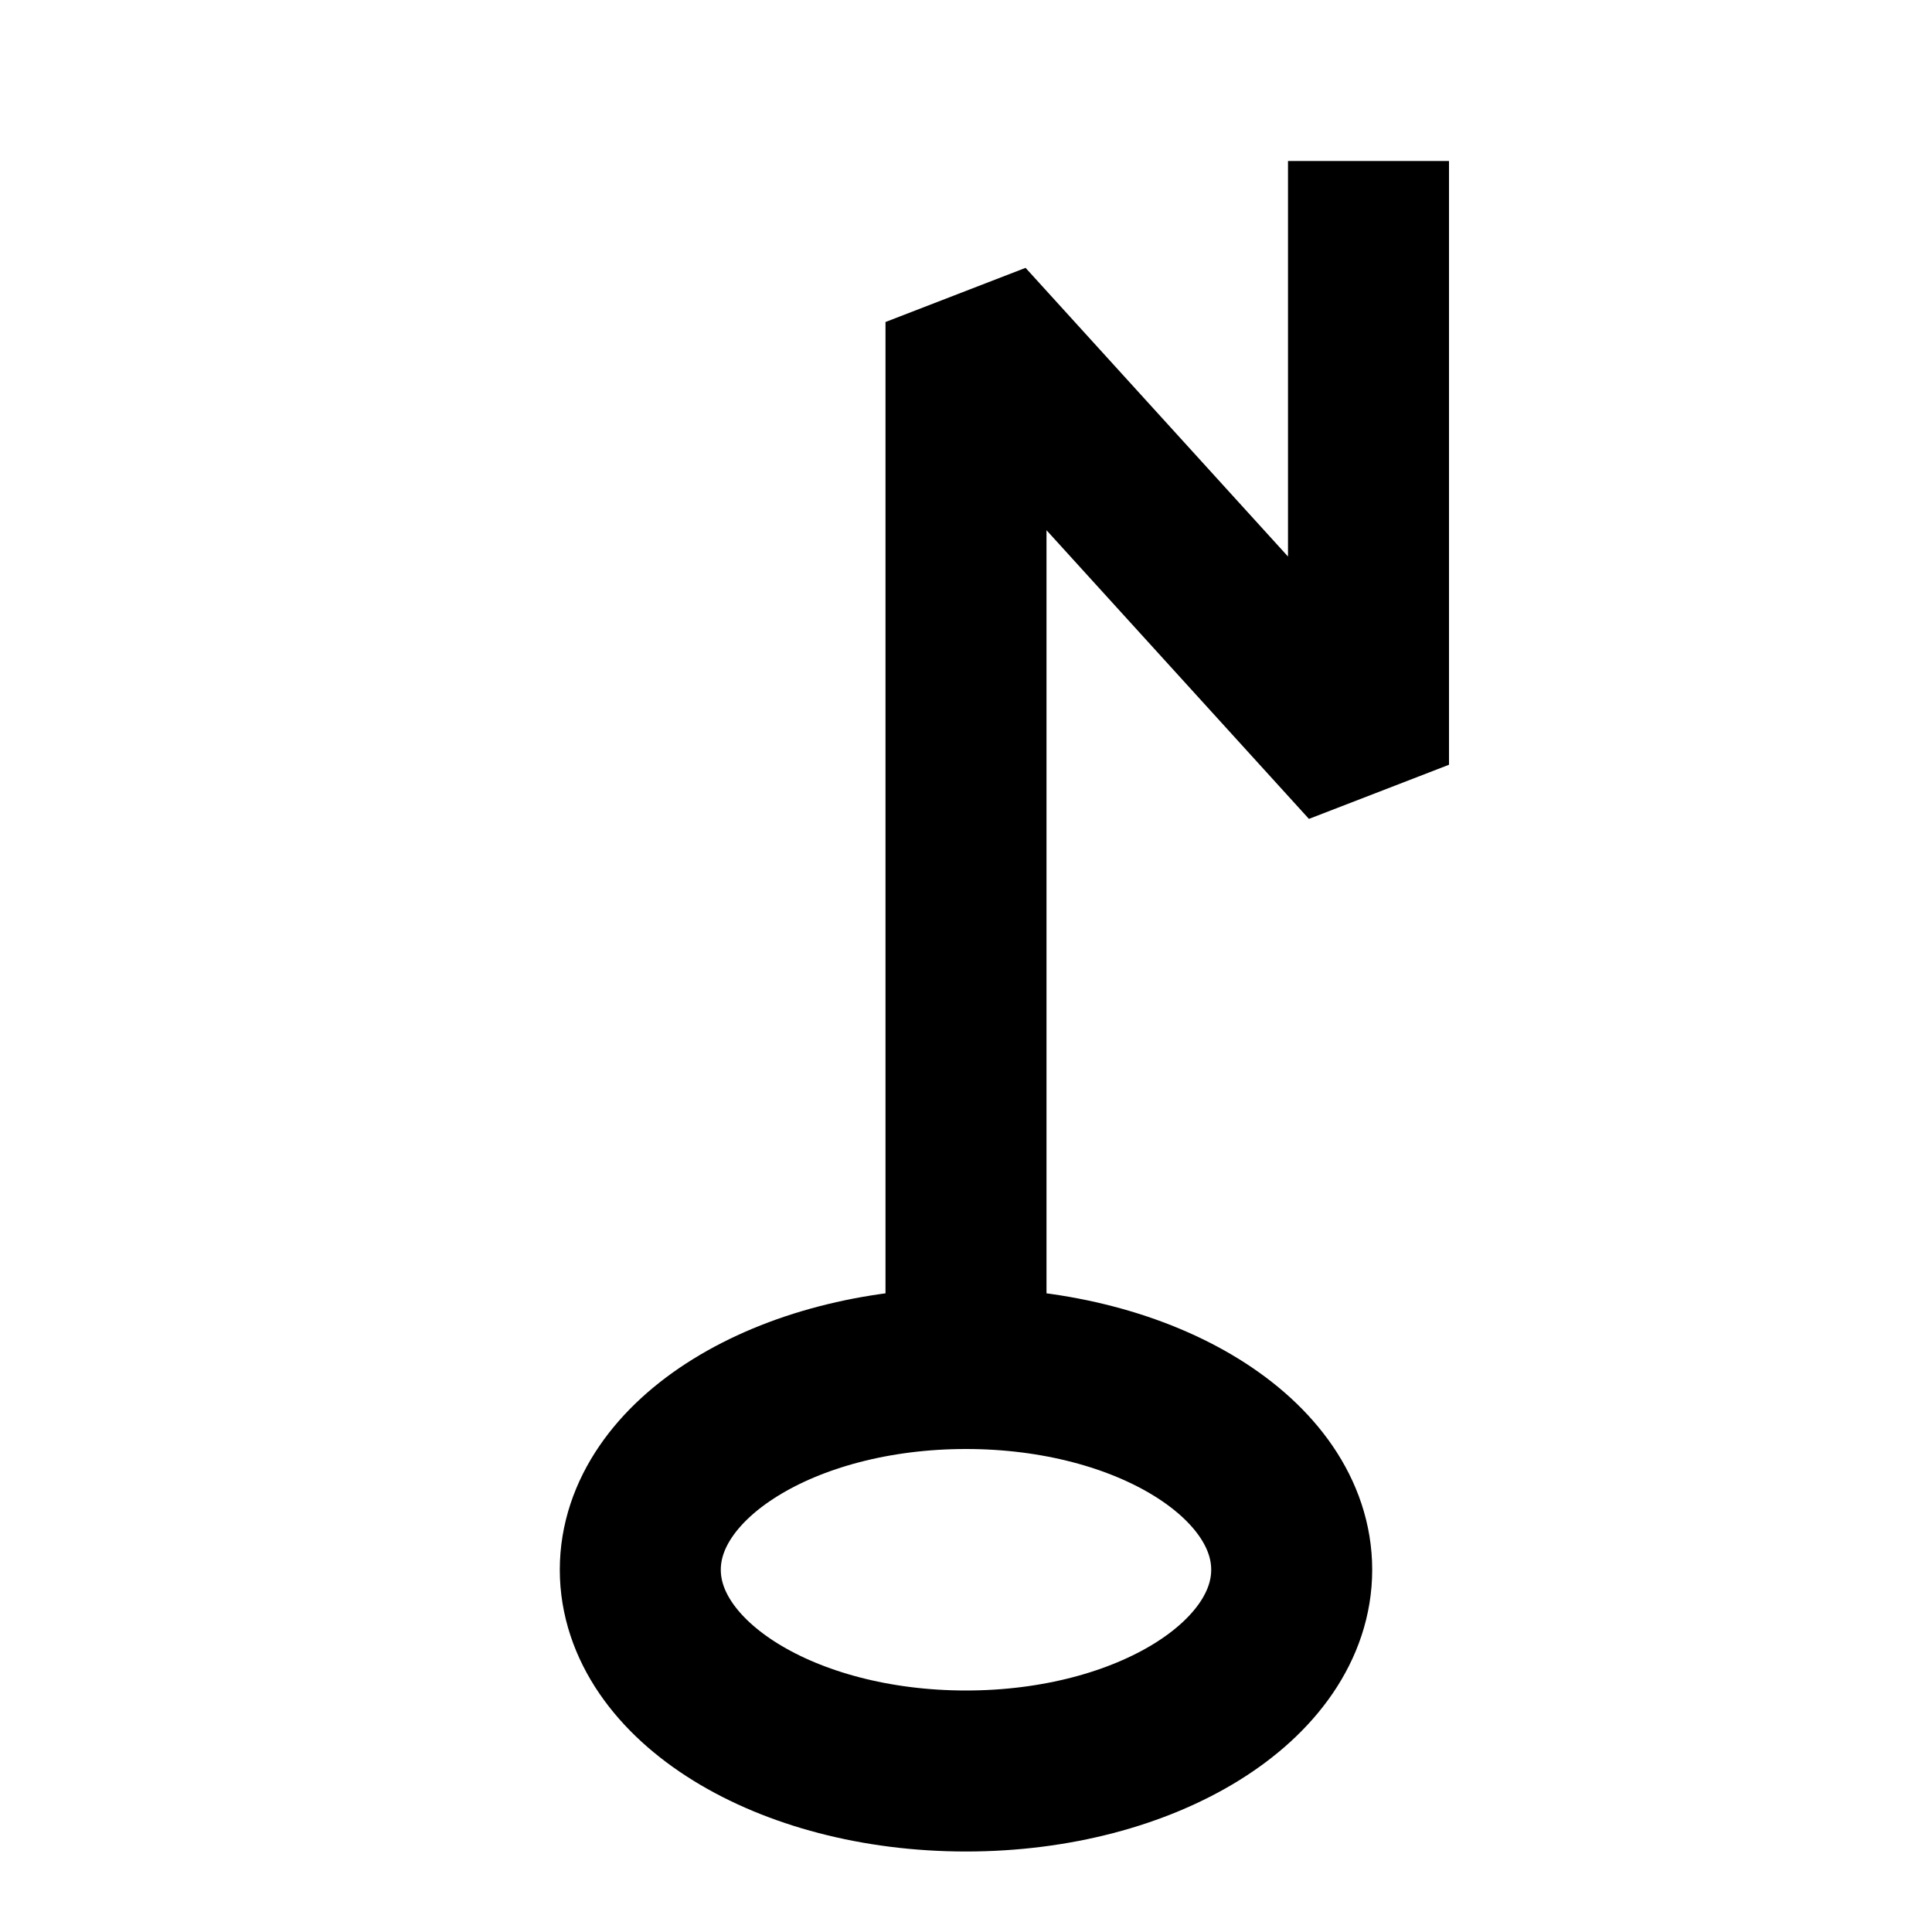
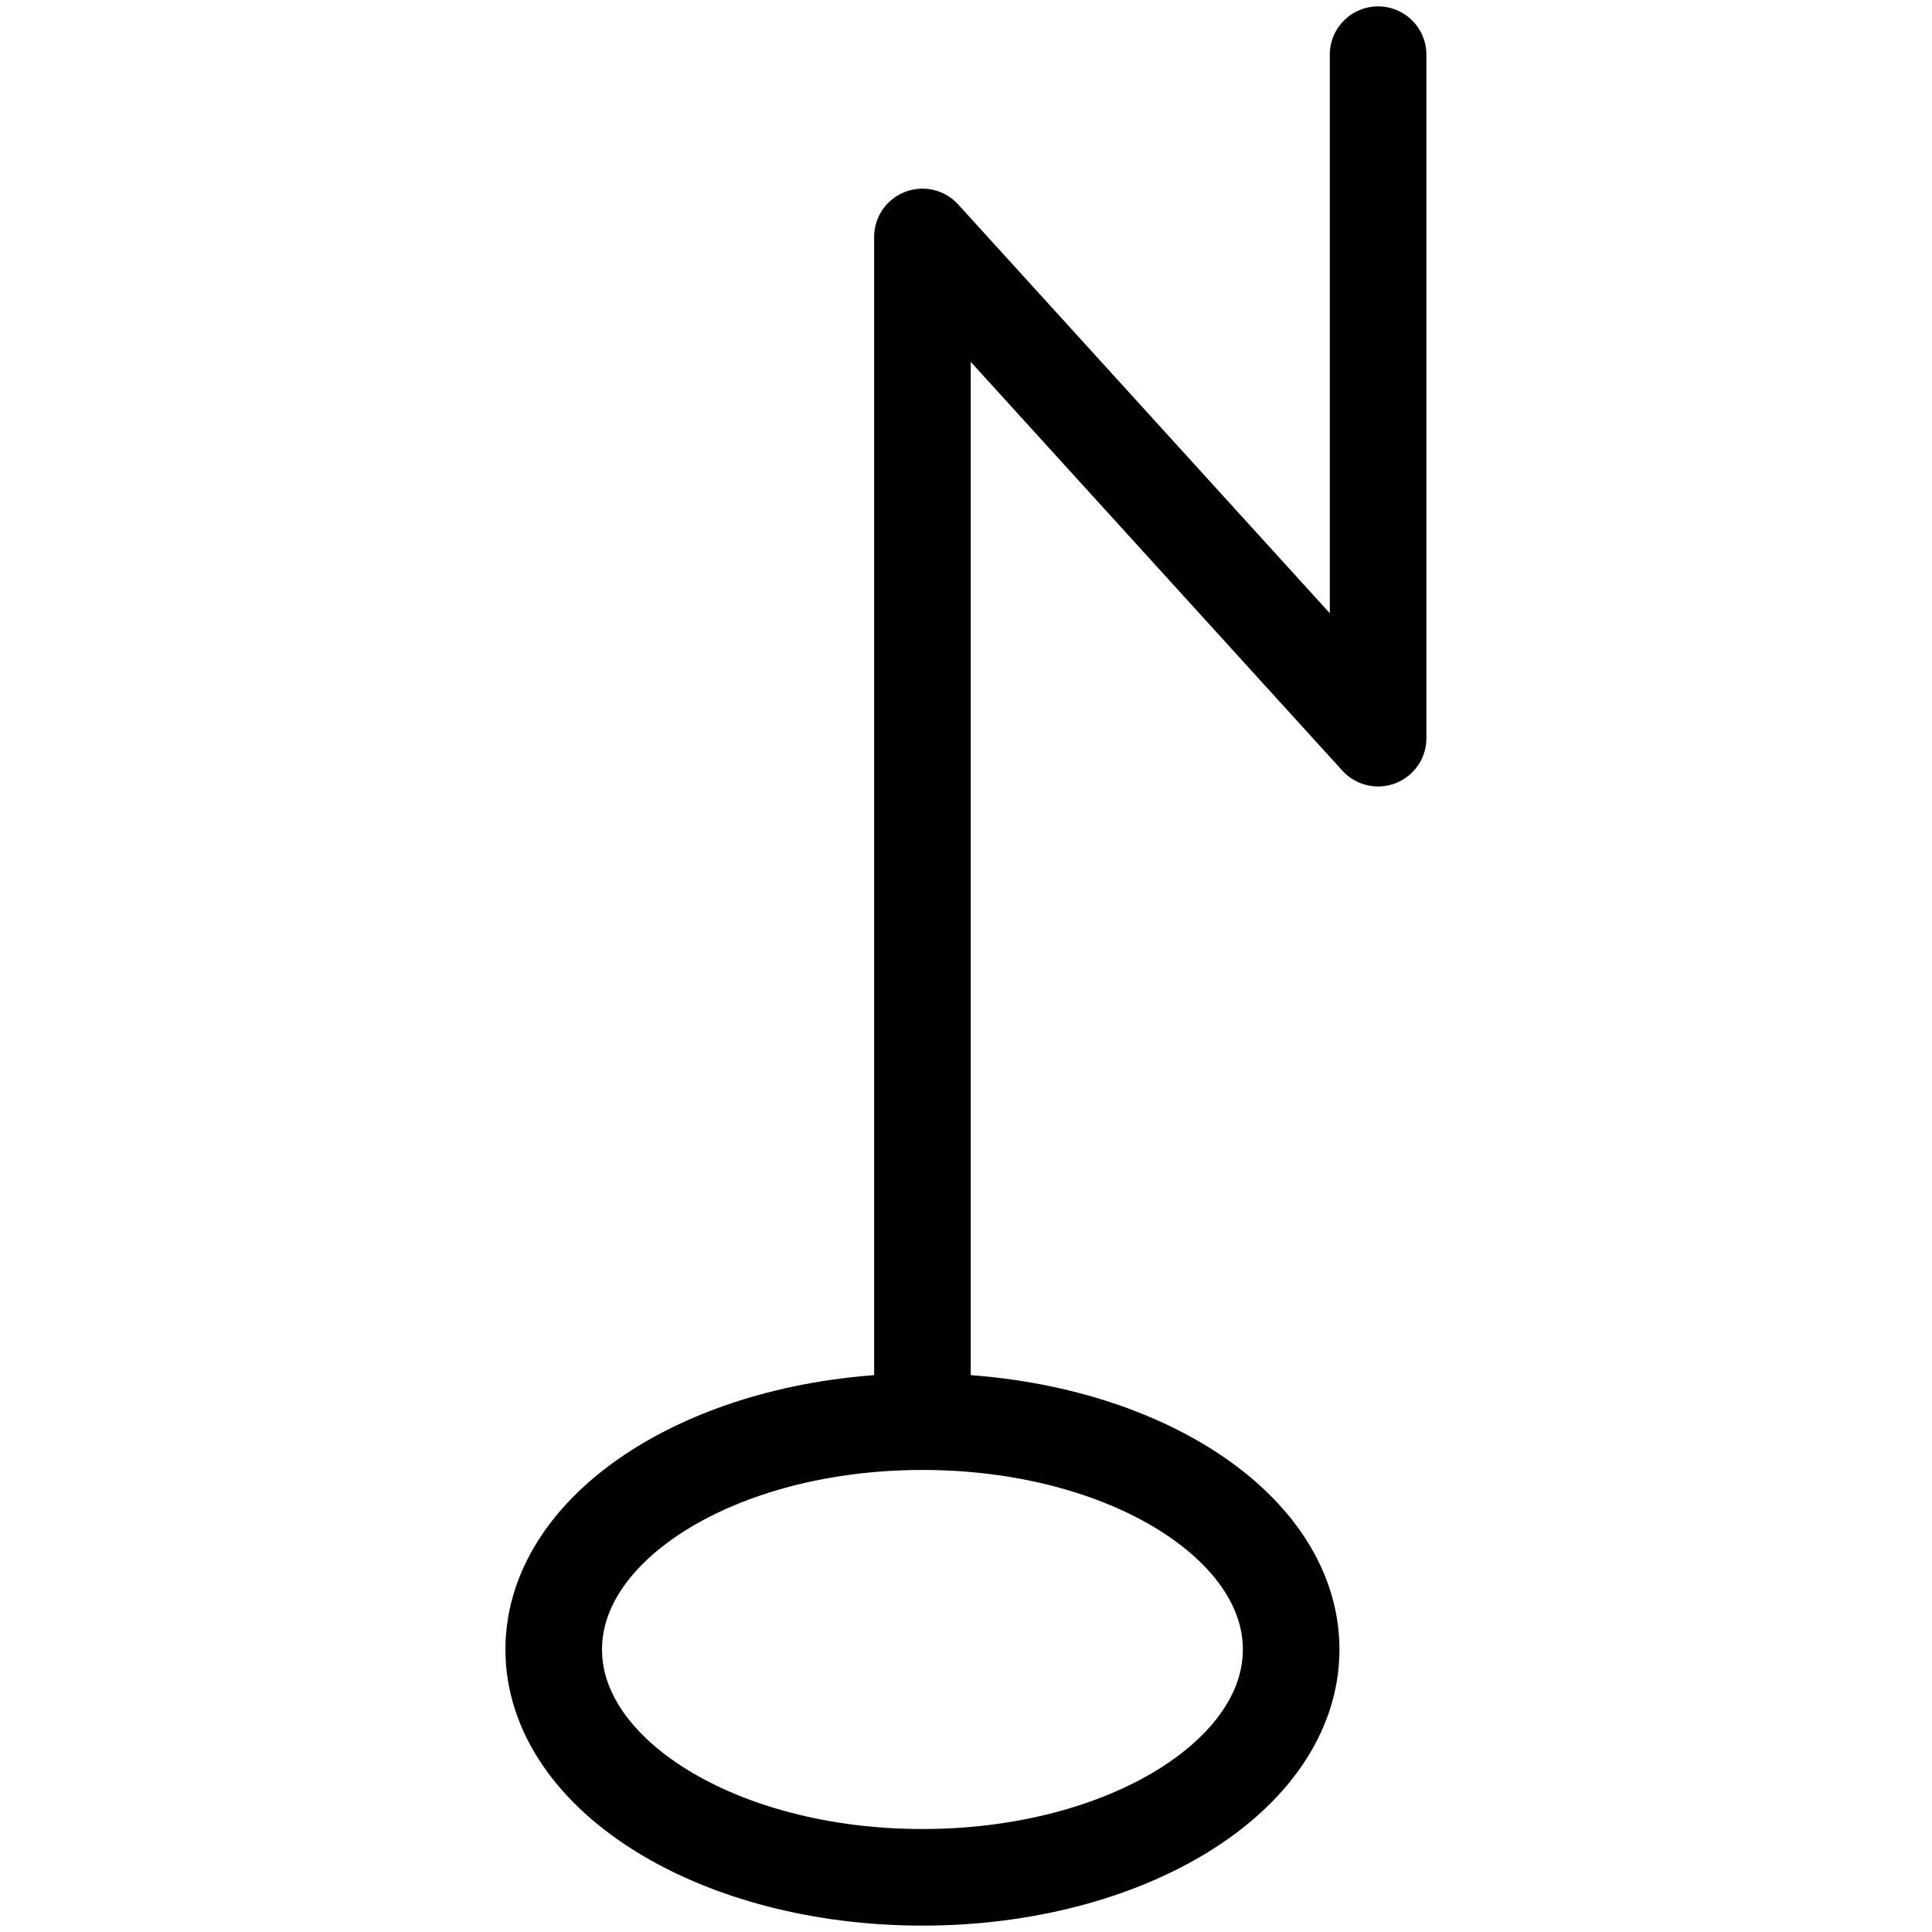
- <svg xmlns="http://www.w3.org/2000/svg" width="16" height="16" viewBox="0 0 12 12">
-   <path style="fill:none;stroke:#000;stroke-width:1;stroke-linecap:butt;stroke-linejoin:bevel;stroke-miterlimit:8;stroke-dasharray:none;stroke-opacity:1" d="M8.023 9.75c0-.691-.904-1.25-2.023-1.25-1.119 0-2.023.559-2.023 1.25S4.881 11 6 11c1.119 0 2.023-.559 2.023-1.25ZM6 8.5V2l2.5 2.75V1" />
+ <svg xmlns="http://www.w3.org/2000/svg" width="16" height="16" viewBox="0.939 0.7 10.6 10.6">
+   <path style="fill:none;stroke:currentColor;stroke-width:0.53;stroke-linecap:round;stroke-linejoin:round" d="M8.023 9.75c0-.691-.904-1.25-2.023-1.25-1.119 0-2.023.559-2.023 1.25S4.881 11 6 11c1.119 0 2.023-.559 2.023-1.25ZM6 8.5V2l2.5 2.75V1" />
</svg>
